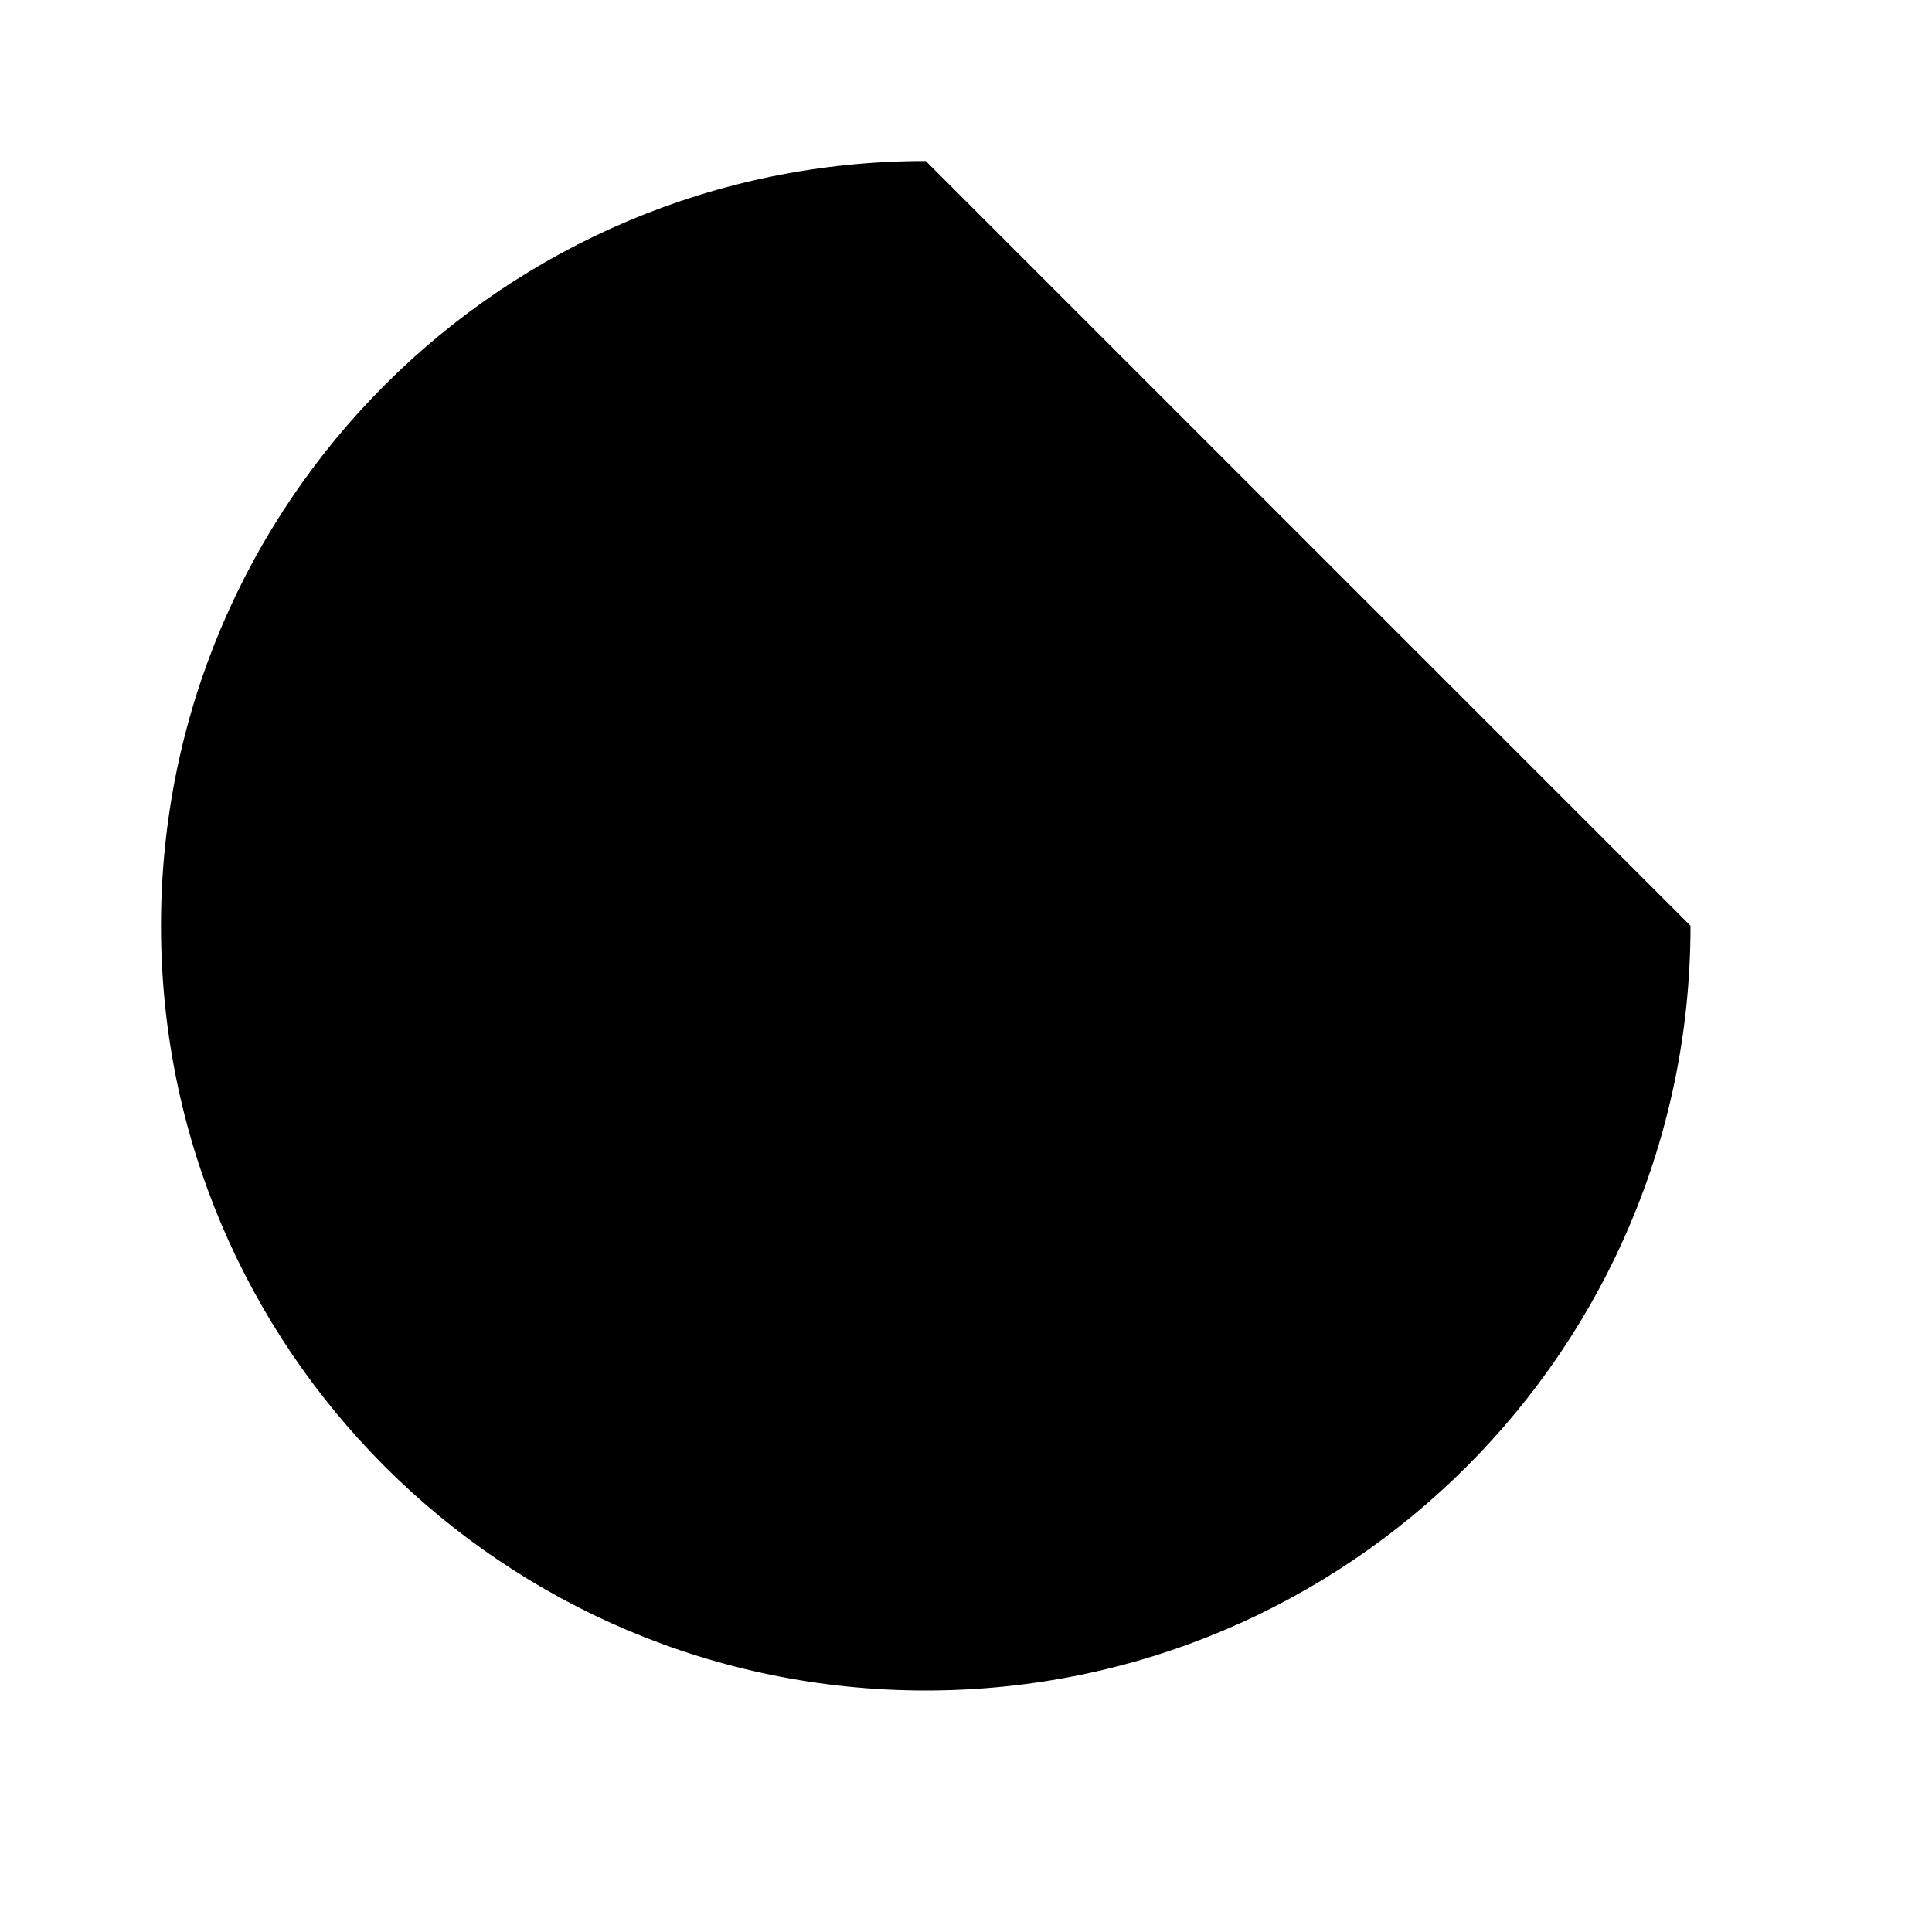
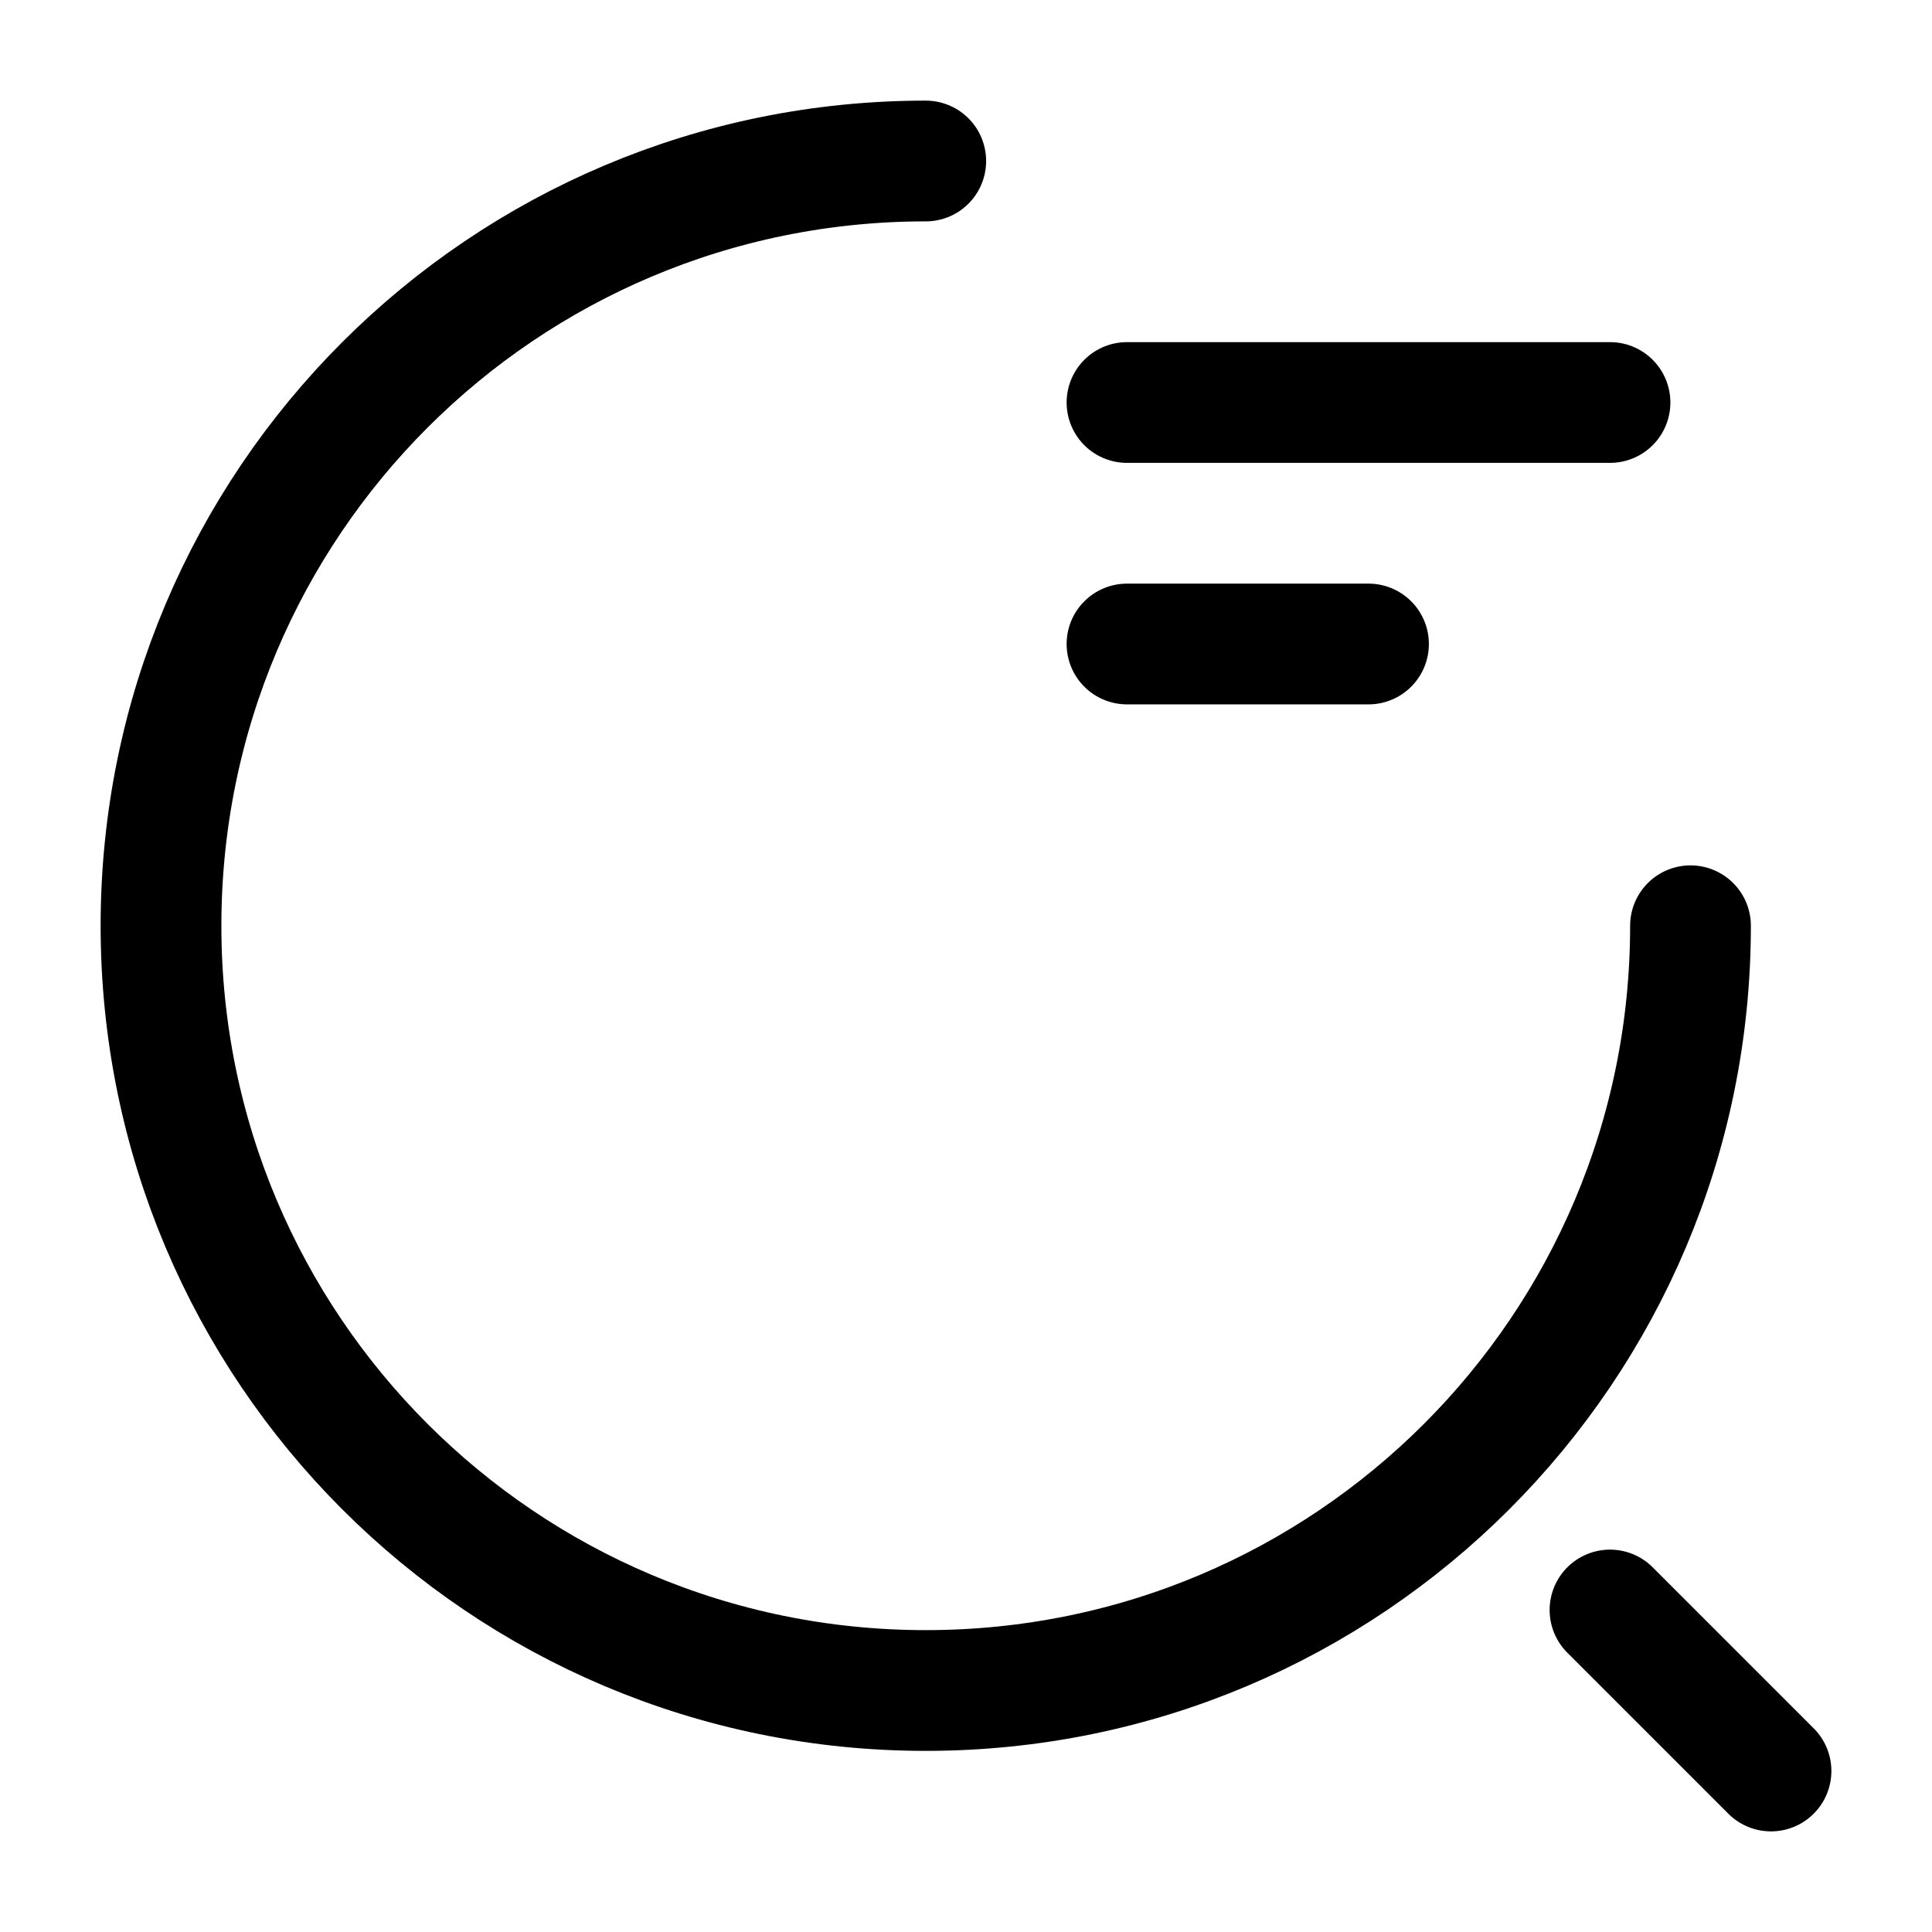
<svg xmlns="http://www.w3.org/2000/svg" viewBox="0 0 24 24" fill="none">
-   <path d="M14 5H20" stroke-width="1.5" stroke-linecap="round" stroke-linejoin="round" style="fill: currentColor;" />
-   <path d="M14 8H17" stroke-width="1.5" stroke-linecap="round" stroke-linejoin="round" style="fill: currentColor;" />
-   <path d="M21 11.5C21 16.75 16.75 21 11.5 21C6.25 21 2 16.75 2 11.5C2 6.25 6.25 2 11.5 2" stroke-width="1.5" stroke-linecap="round" stroke-linejoin="round" style="fill: currentColor;" />
-   <path d="M22 22L20 20" stroke-width="1.5" stroke-linecap="round" stroke-linejoin="round" style="fill: currentColor;" />
+   <path d="M14 5H20" stroke-width="1.5" stroke-linecap="round" stroke-linejoin="round" style="stroke: currentColor;" />
+   <path d="M14 8H17" stroke-width="1.5" stroke-linecap="round" stroke-linejoin="round" style="stroke: currentColor;" />
+   <path d="M21 11.5C21 16.75 16.75 21 11.5 21C6.25 21 2 16.75 2 11.5C2 6.25 6.25 2 11.5 2" stroke-width="1.5" stroke-linecap="round" stroke-linejoin="round" style="stroke: currentColor;" />
+   <path d="M22 22L20 20" stroke-width="1.5" stroke-linecap="round" stroke-linejoin="round" style="stroke: currentColor;" />
</svg>
